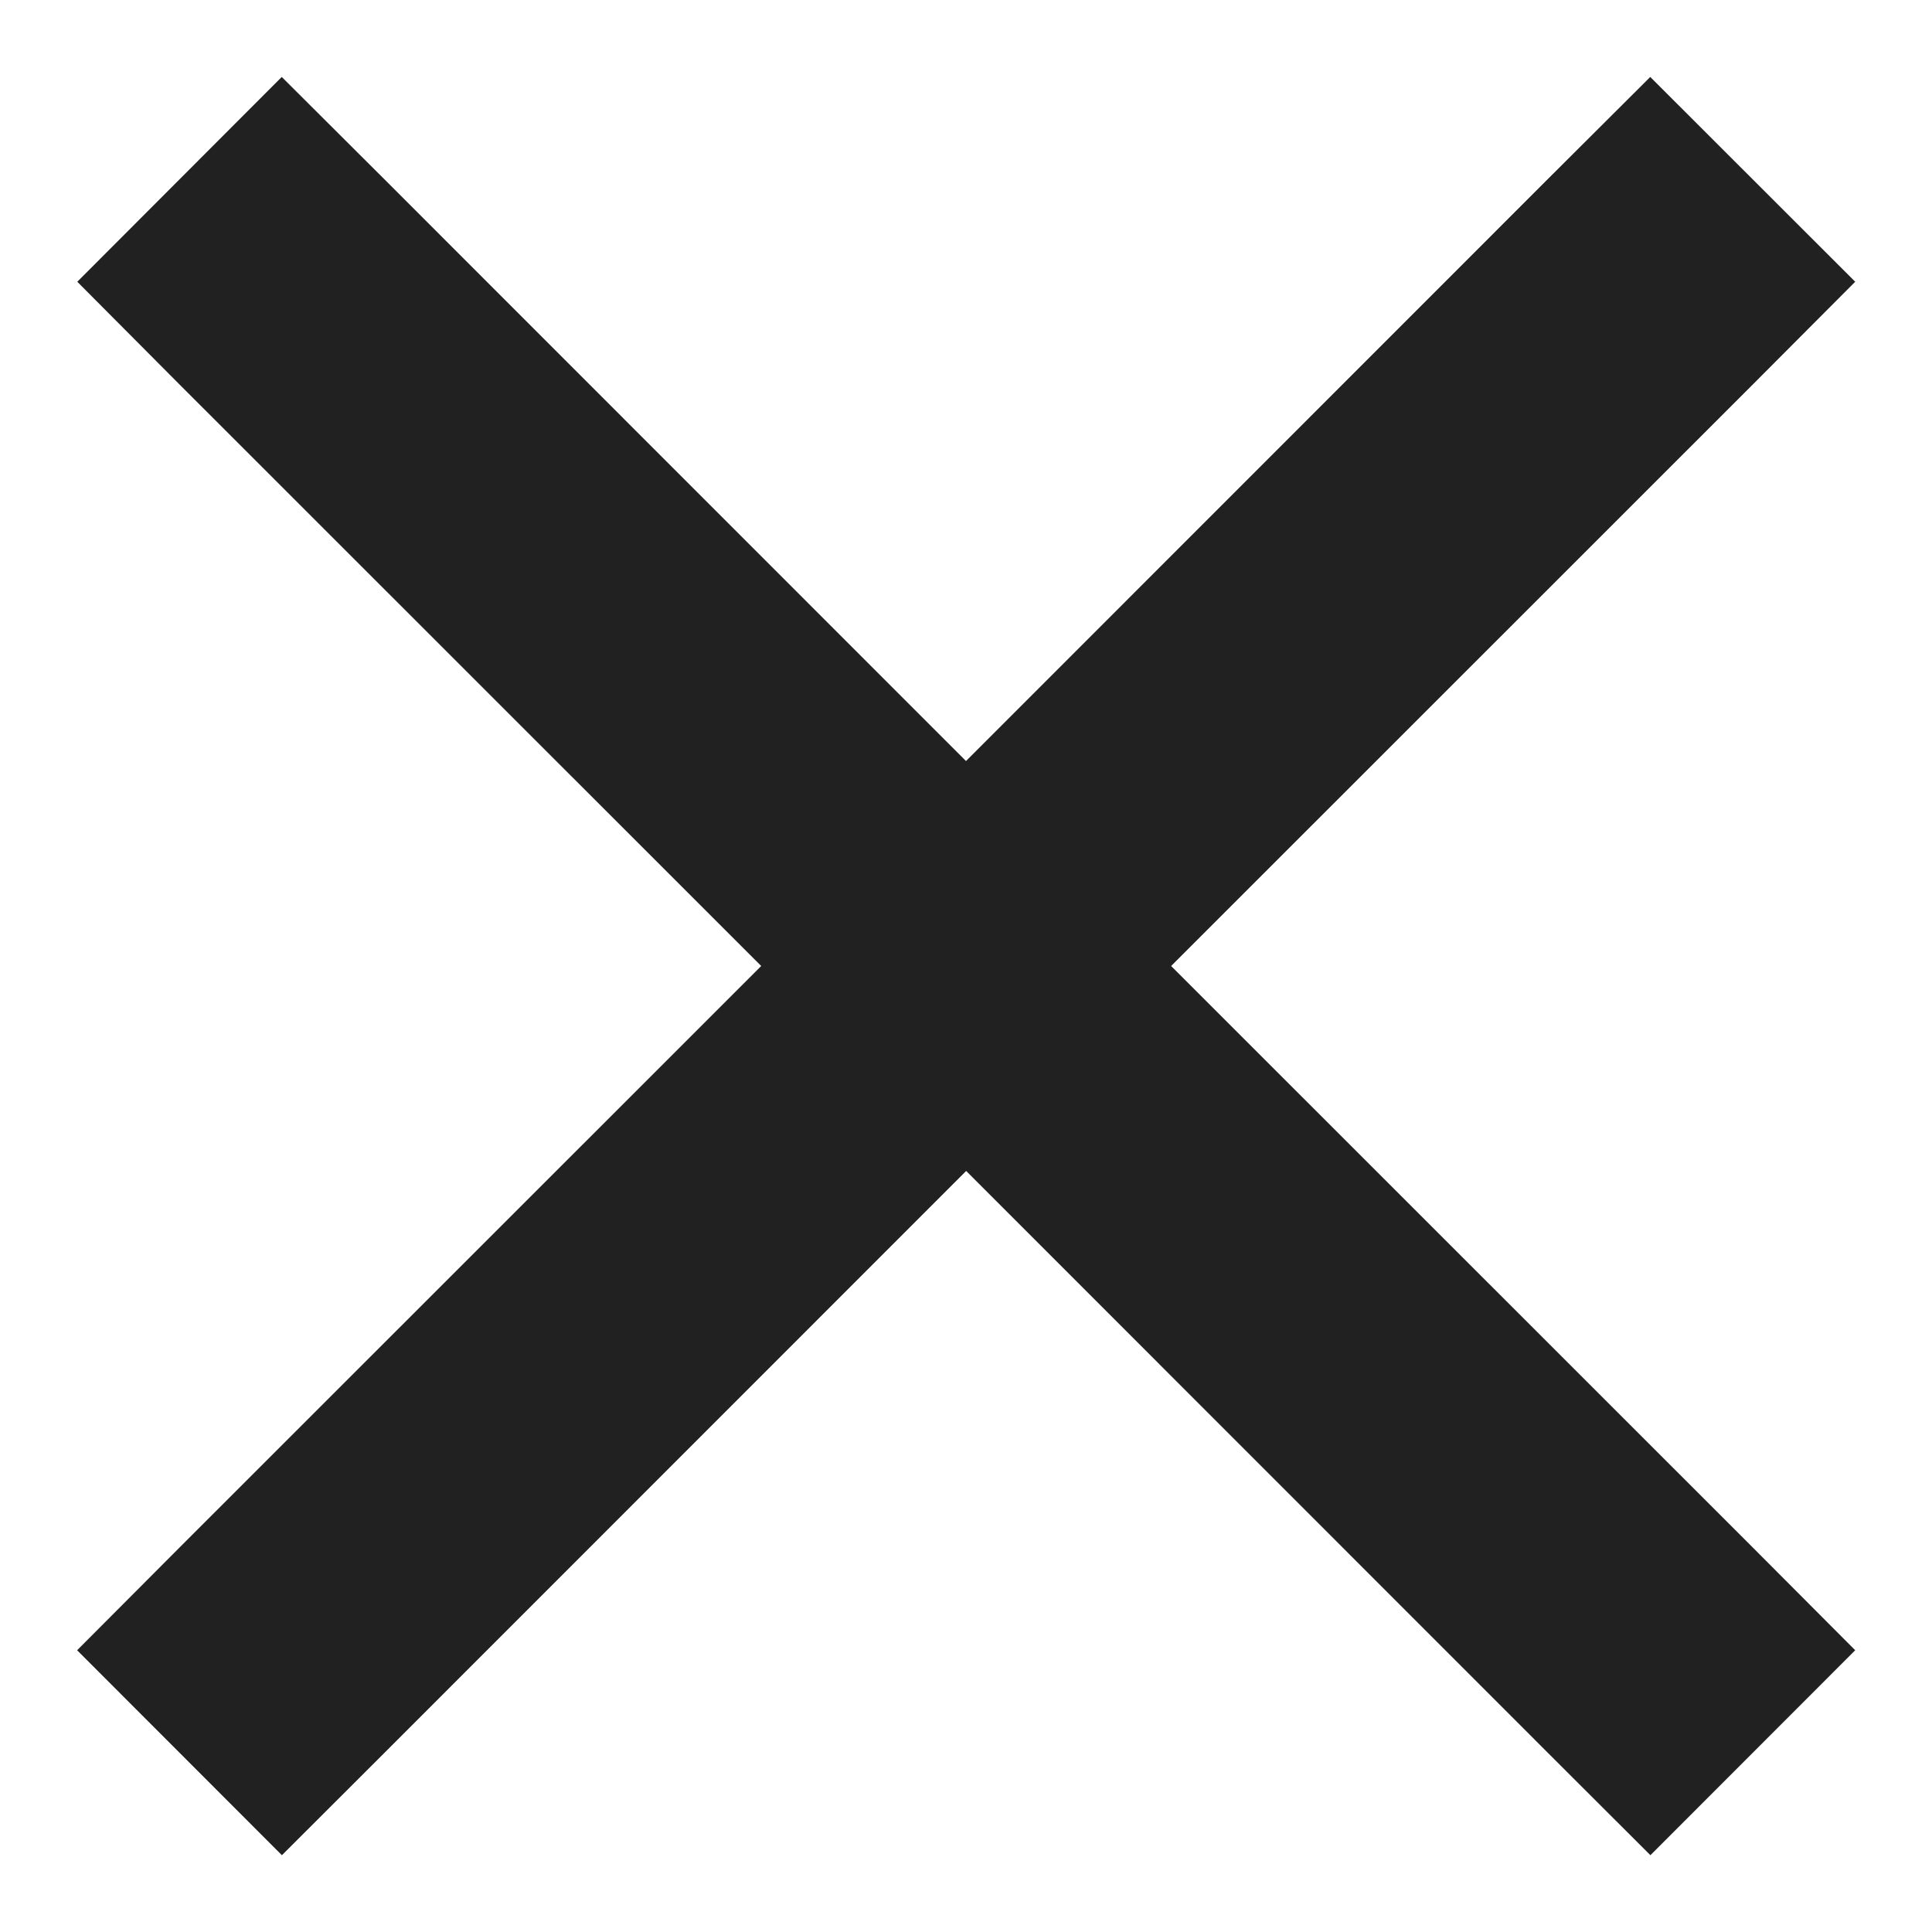
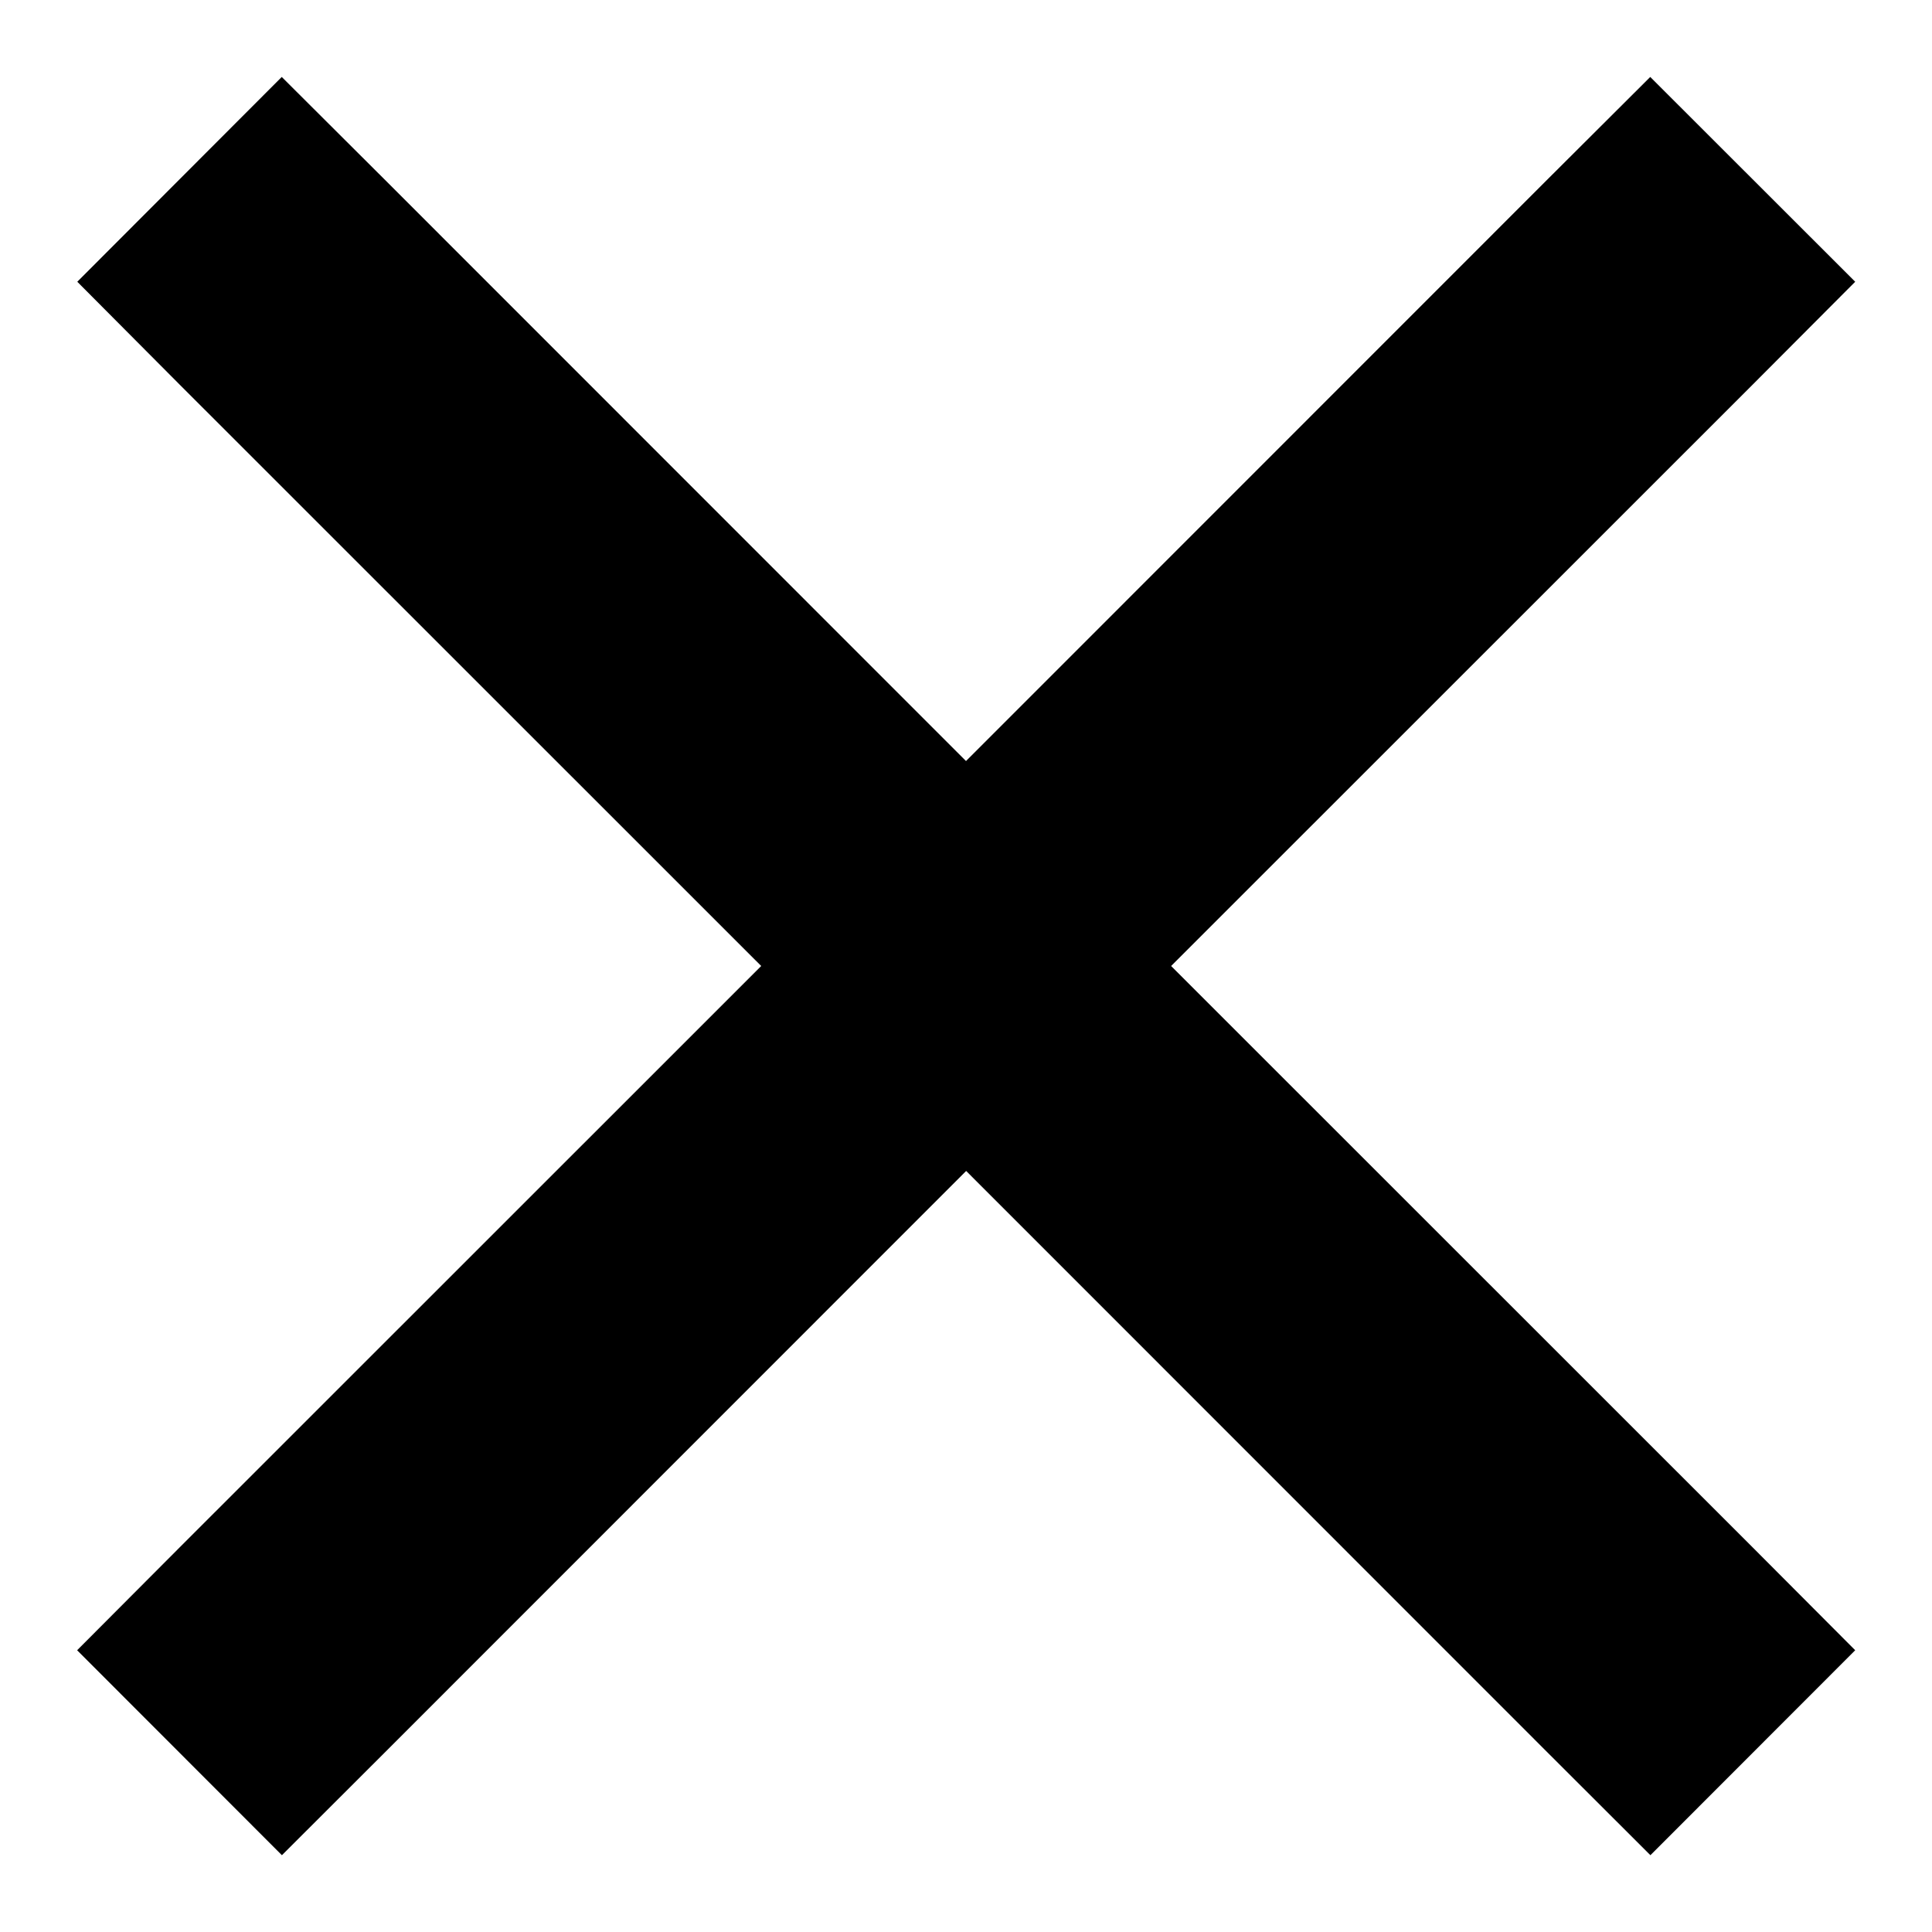
<svg xmlns="http://www.w3.org/2000/svg" viewBox="0 0 12 12" fill="currentColor">
-   <path fill-opacity=".87" d="m11.523 1.75-.635.637L7.274 6l3.614 3.613.635.637-1.272 1.273-.637-.636-3.613-3.614-3.613 3.614-.637.636L.479 10.25l.635-.637L4.728 6 1.114 2.387.48 1.75 1.75.478l.637.635L6 4.727l3.613-3.614.637-.635z" />
+   <path d="m11.523 1.75-.635.637L7.274 6l3.614 3.613.635.637-1.272 1.273-.637-.636-3.613-3.614-3.613 3.614-.637.636L.479 10.25l.635-.637L4.728 6 1.114 2.387.48 1.75 1.75.478l.637.635L6 4.727l3.613-3.614.637-.635z" />
</svg>
